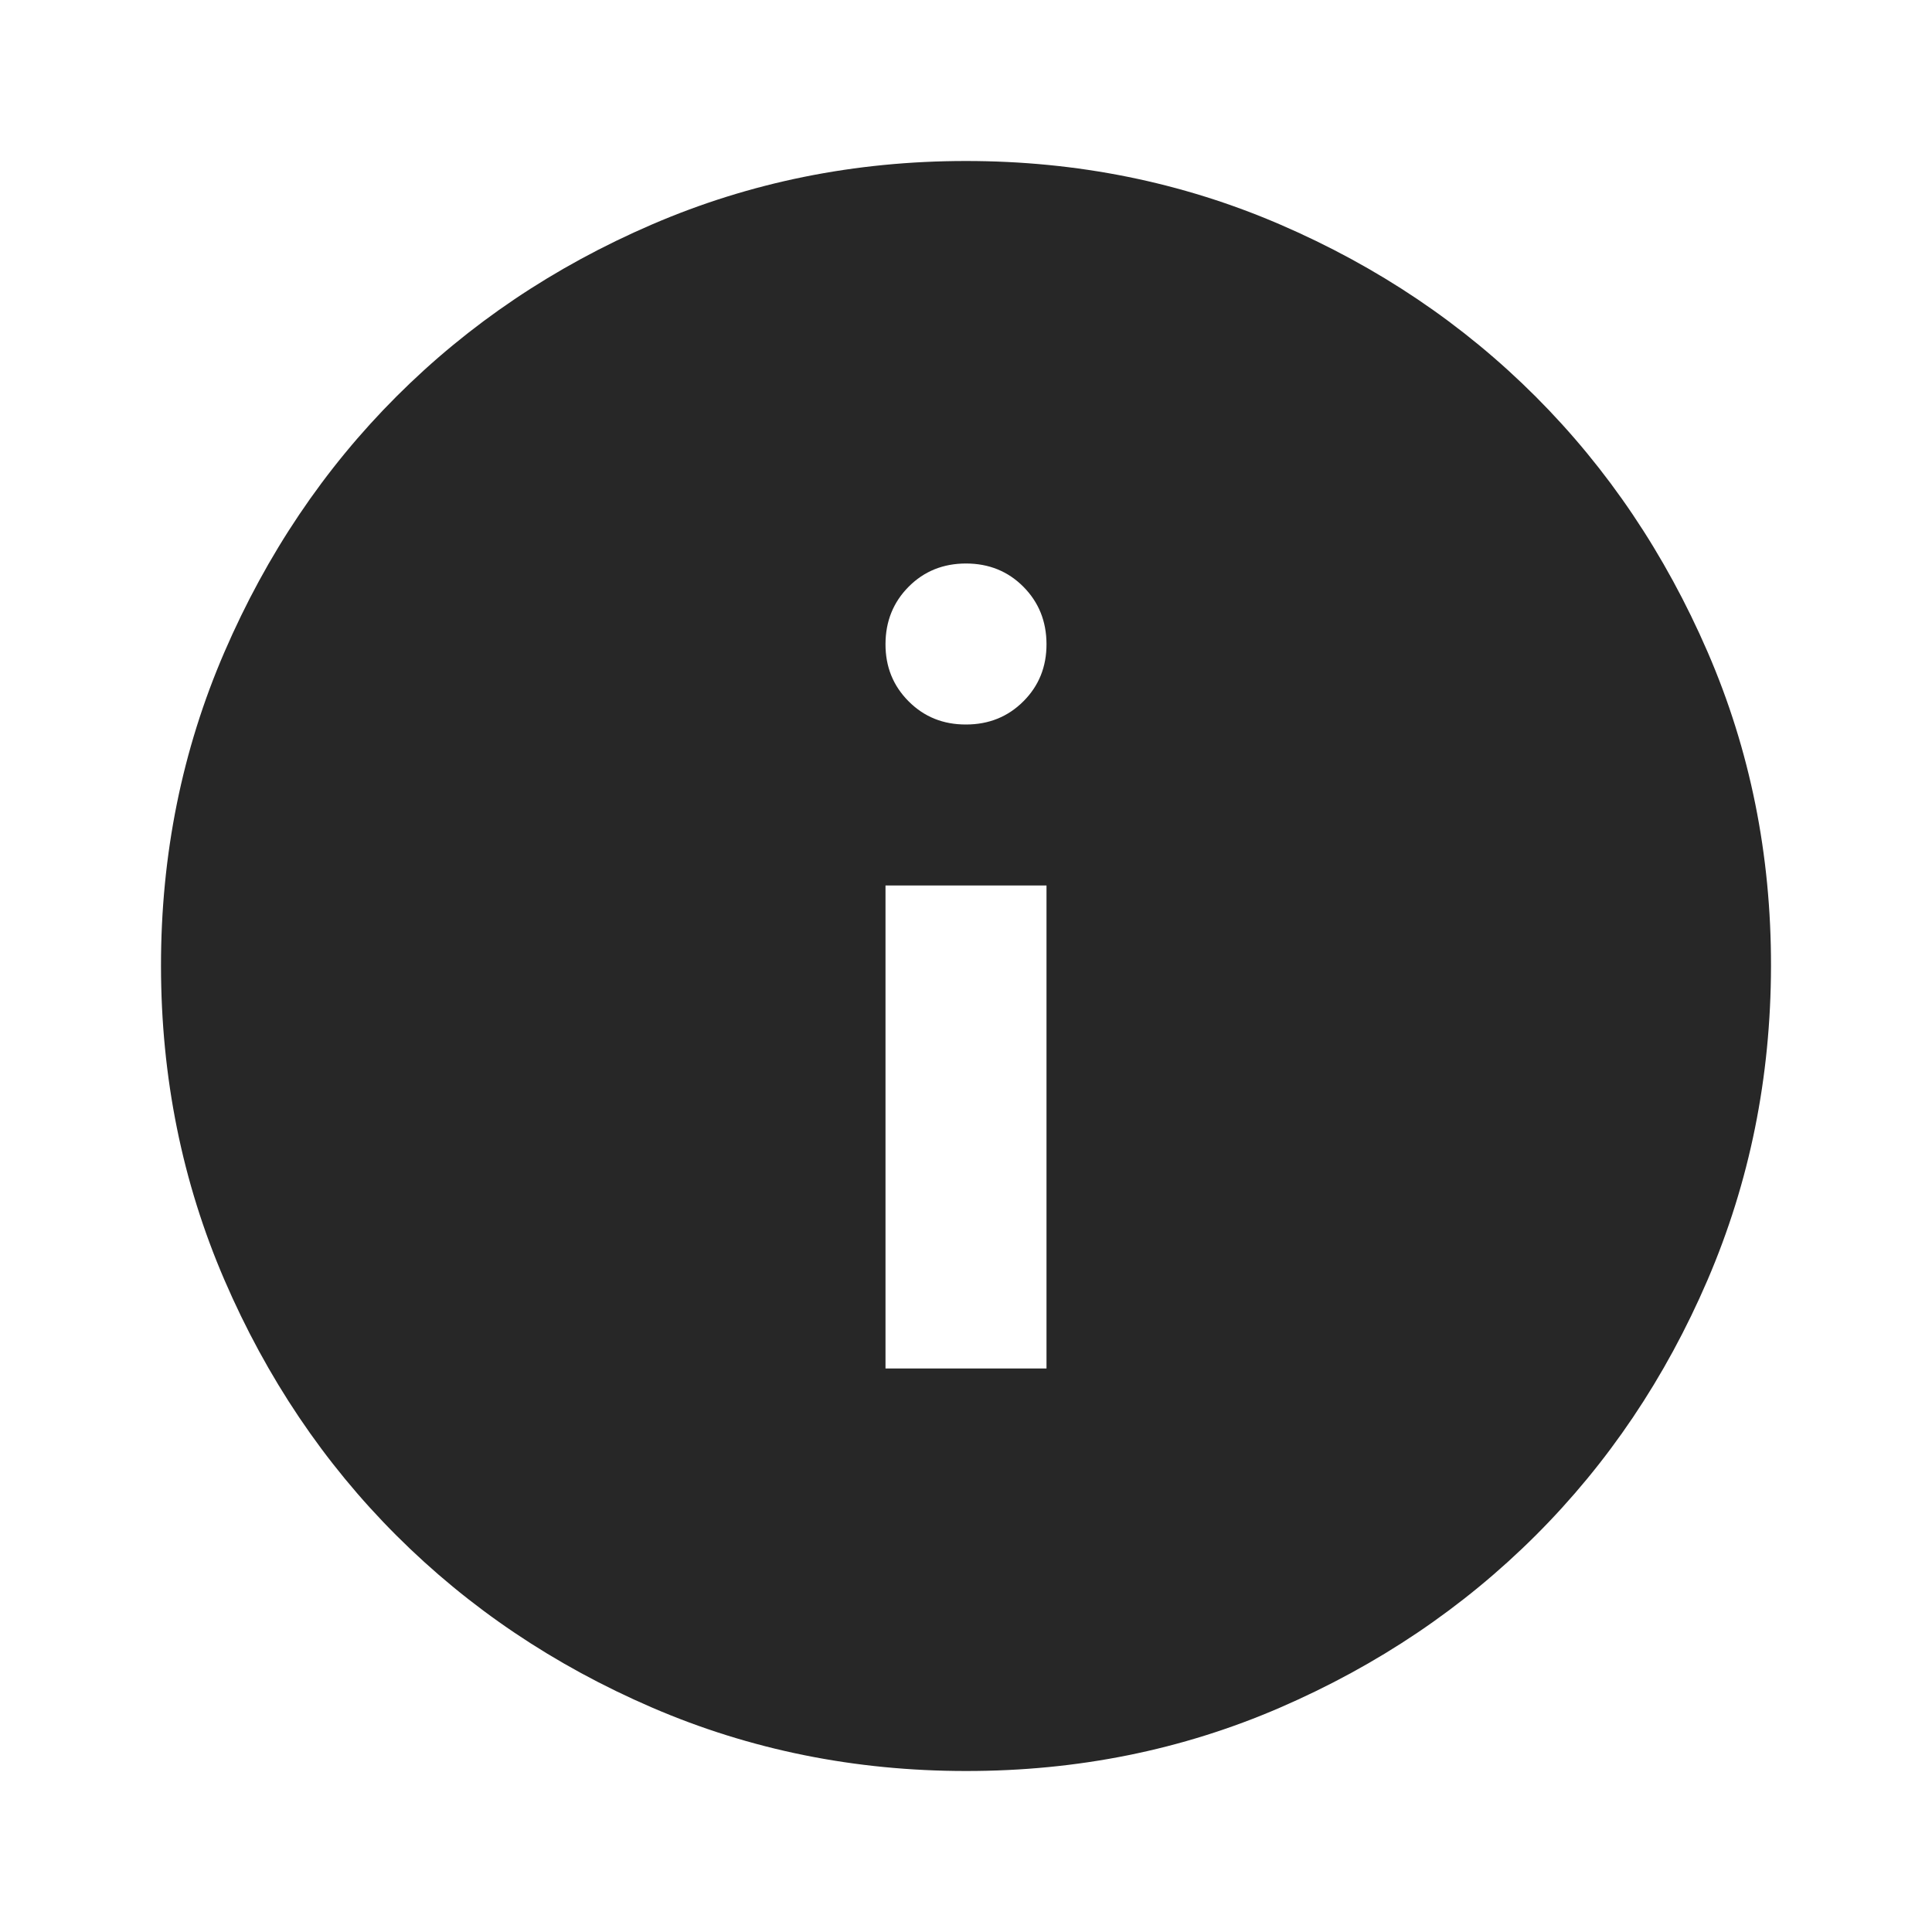
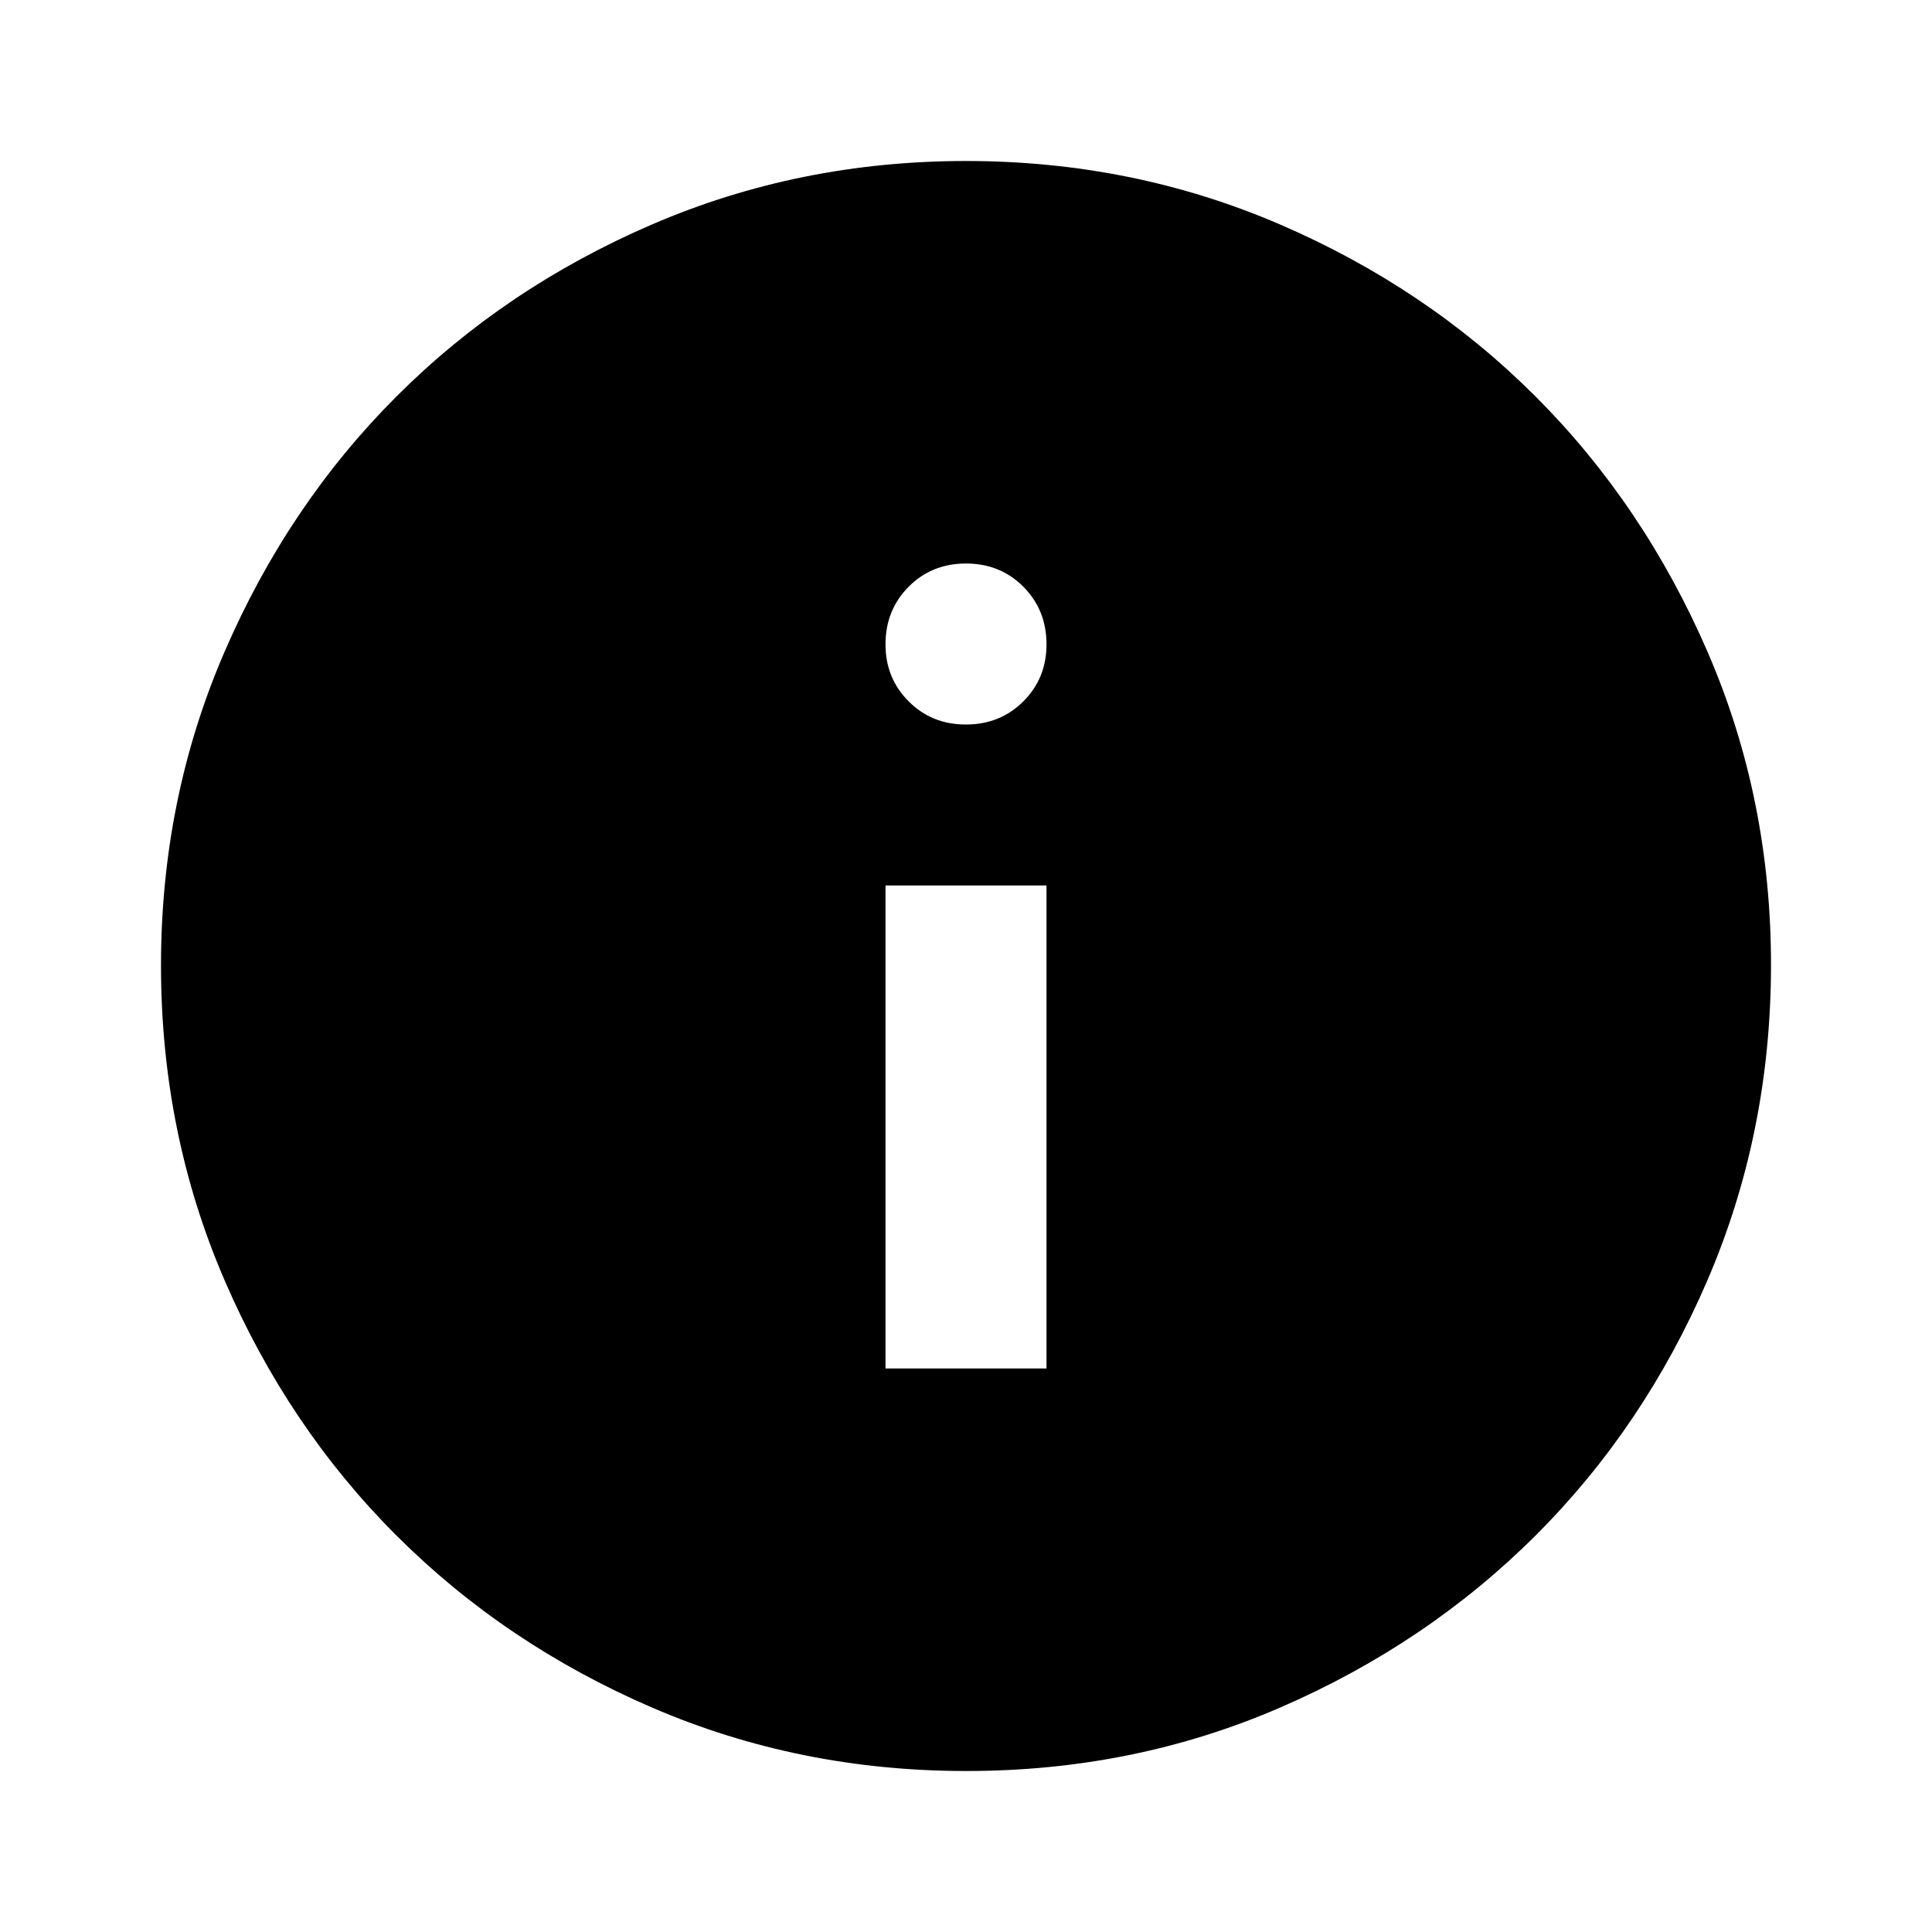
- <svg xmlns="http://www.w3.org/2000/svg" width="24" height="24" viewBox="0 0 24 24" fill="none">
-   <path d="M11 17H13V11H11V17ZM12 9C12.283 9 12.521 8.904 12.713 8.712C12.905 8.52 13.001 8.283 13 8C12.999 7.717 12.903 7.48 12.712 7.288C12.521 7.096 12.283 7 12 7C11.717 7 11.479 7.096 11.288 7.288C11.097 7.48 11.001 7.717 11 8C10.999 8.283 11.095 8.52 11.288 8.713C11.481 8.906 11.718 9.001 12 9ZM12 22C10.617 22 9.317 21.737 8.1 21.212C6.883 20.687 5.825 19.974 4.925 19.075C4.025 18.176 3.313 17.117 2.788 15.9C2.263 14.683 2.001 13.383 2 12C1.999 10.617 2.262 9.317 2.788 8.1C3.314 6.883 4.026 5.824 4.925 4.925C5.824 4.026 6.882 3.313 8.1 2.788C9.318 2.263 10.618 2 12 2C13.382 2 14.682 2.263 15.9 2.788C17.118 3.313 18.176 4.026 19.075 4.925C19.974 5.824 20.686 6.883 21.213 8.1C21.74 9.317 22.002 10.617 22 12C21.998 13.383 21.735 14.683 21.212 15.9C20.689 17.117 19.976 18.176 19.075 19.075C18.174 19.974 17.115 20.687 15.9 21.213C14.685 21.739 13.385 22.001 12 22Z" fill="#272727" />
+ <svg xmlns="http://www.w3.org/2000/svg" viewBox="0 0 24 24" fill="none">
+   <path d="M11 17H13V11H11V17ZM12 9C12.283 9 12.521 8.904 12.713 8.712C12.905 8.52 13.001 8.283 13 8C12.999 7.717 12.903 7.48 12.712 7.288C12.521 7.096 12.283 7 12 7C11.717 7 11.479 7.096 11.288 7.288C11.097 7.48 11.001 7.717 11 8C10.999 8.283 11.095 8.52 11.288 8.713C11.481 8.906 11.718 9.001 12 9ZM12 22C10.617 22 9.317 21.737 8.1 21.212C6.883 20.687 5.825 19.974 4.925 19.075C4.025 18.176 3.313 17.117 2.788 15.9C2.263 14.683 2.001 13.383 2 12C1.999 10.617 2.262 9.317 2.788 8.1C3.314 6.883 4.026 5.824 4.925 4.925C5.824 4.026 6.882 3.313 8.1 2.788C9.318 2.263 10.618 2 12 2C13.382 2 14.682 2.263 15.9 2.788C17.118 3.313 18.176 4.026 19.075 4.925C19.974 5.824 20.686 6.883 21.213 8.1C21.74 9.317 22.002 10.617 22 12C21.998 13.383 21.735 14.683 21.212 15.9C20.689 17.117 19.976 18.176 19.075 19.075C18.174 19.974 17.115 20.687 15.9 21.213C14.685 21.739 13.385 22.001 12 22Z" fill="currentColor" />
</svg>
